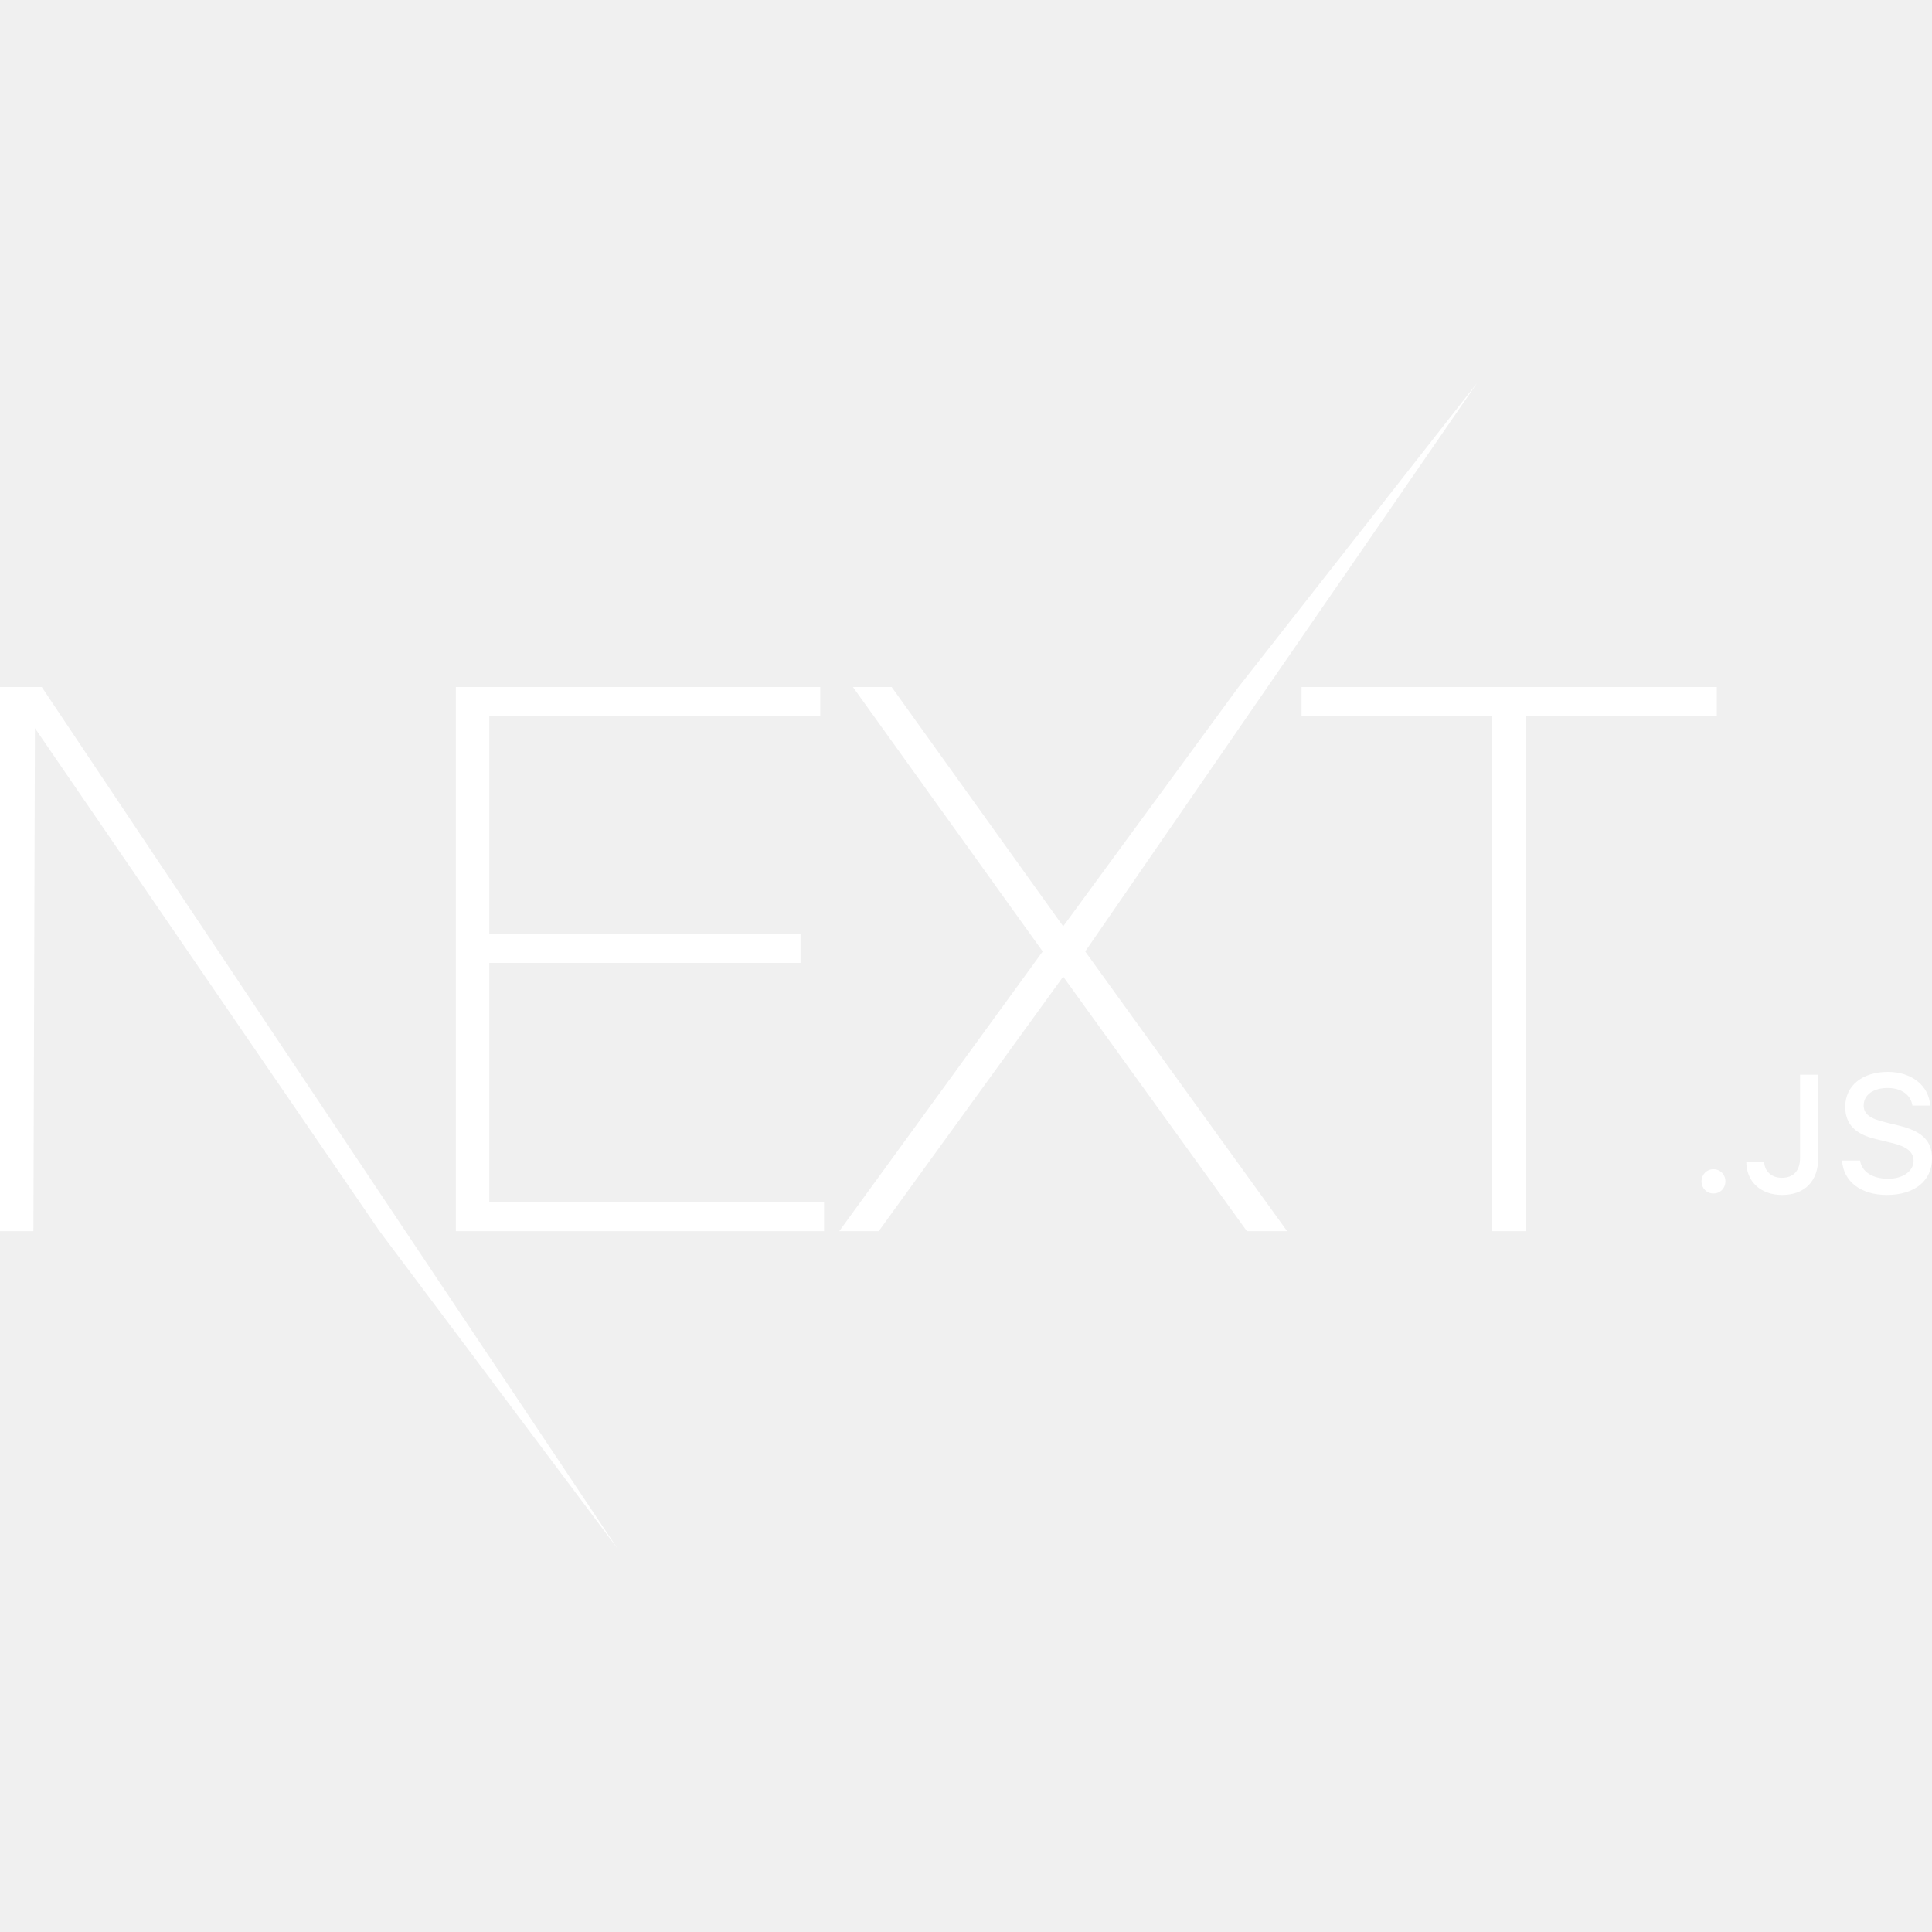
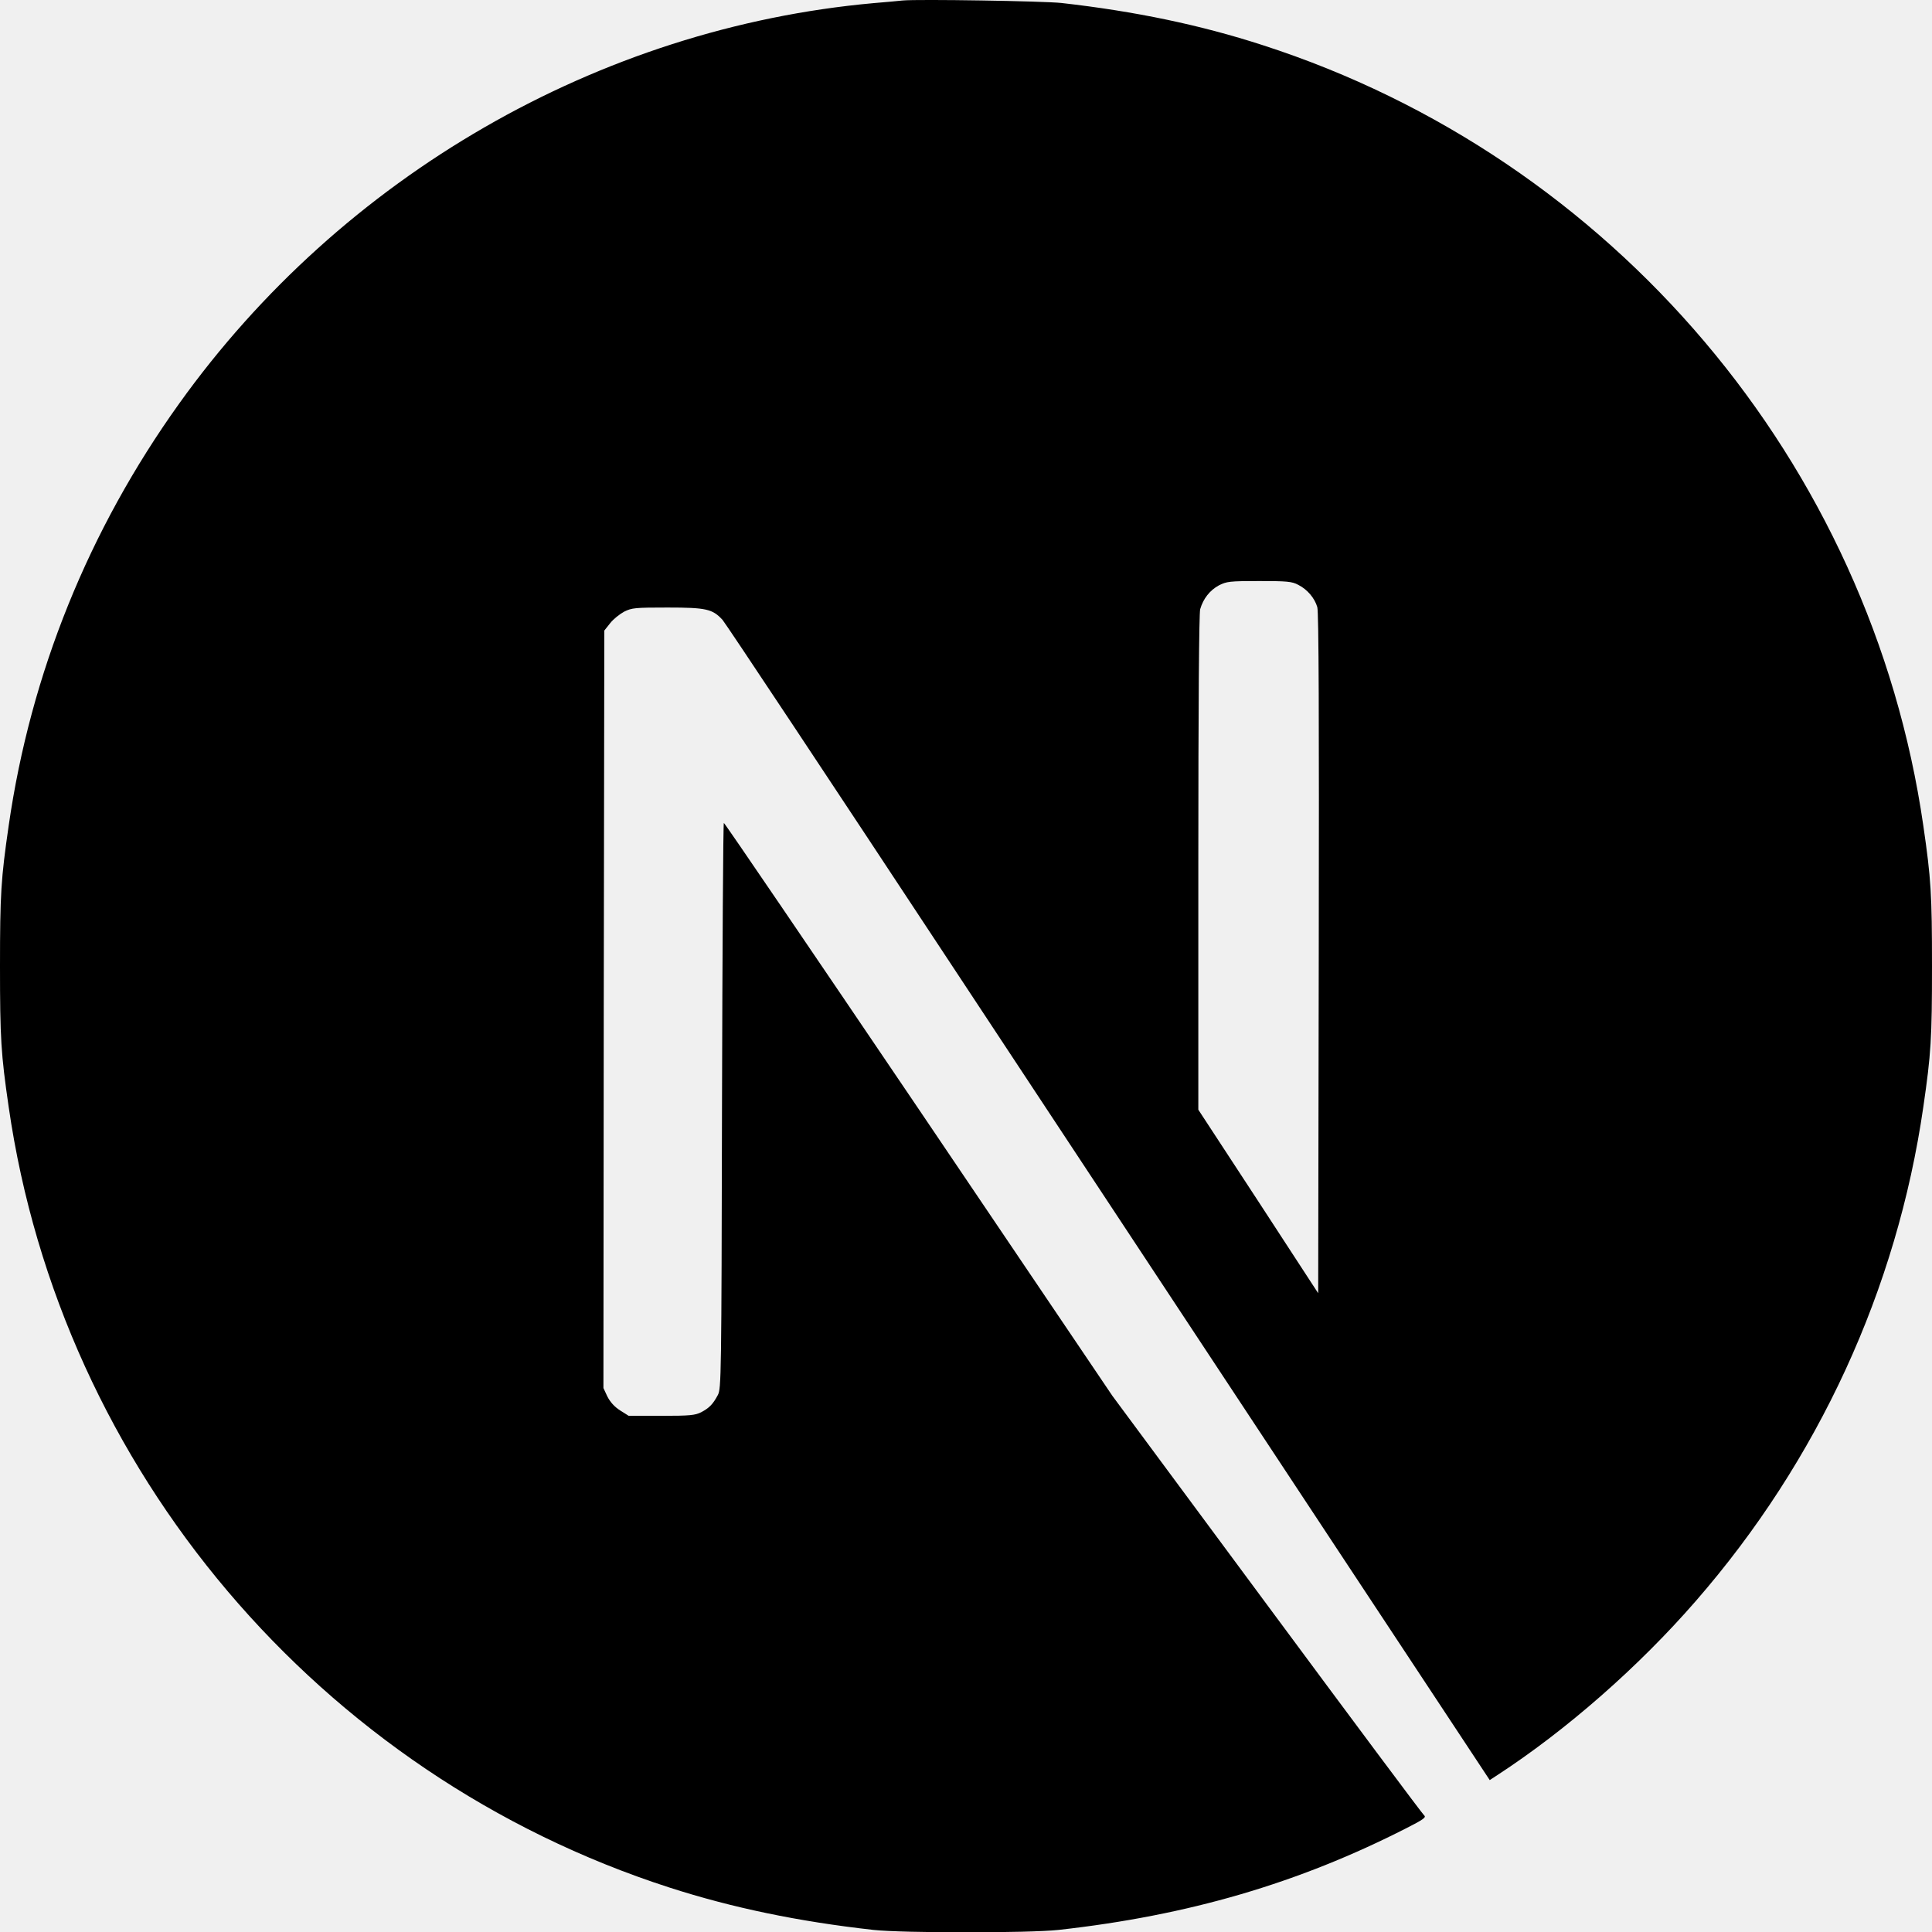
- <svg xmlns="http://www.w3.org/2000/svg" width="800px" height="800px" viewBox="0 -101.5 512 512" version="1.1" preserveAspectRatio="xMidYMid">
-   <g>
-     <path d="M120.81,80.561 L217.378,80.561 L217.378,88.237 L129.662,88.237 L129.662,146.004 L212.148,146.004 L212.148,153.679 L129.662,153.679 L129.662,217.102 L218.384,217.102 L218.384,224.777 L120.81,224.777 L120.81,80.561 Z M226.029,80.561 L236.29,80.561 L281.757,143.984 L328.23,80.561 L391.441,0 L287.591,150.649 L341.106,224.777 L330.443,224.777 L281.757,157.315 L232.869,224.777 L222.408,224.777 L276.325,150.649 L226.029,80.561 Z M344.928,88.237 L344.928,80.561 L454.976,80.561 L454.976,88.237 L404.277,88.237 L404.277,224.777 L395.425,224.777 L395.425,88.237 L344.928,88.237 Z M1.42108547e-14,80.561 L11.065,80.561 L163.646,308.884 L100.592,224.777 L9.254,91.468 L8.852,224.777 L1.42108547e-14,224.777 L1.42108547e-14,80.561 Z M454.084,214.785 C452.275,214.785 450.919,213.384 450.919,211.573 C450.919,209.762 452.275,208.361 454.084,208.361 C455.914,208.361 457.249,209.762 457.249,211.573 C457.249,213.384 455.914,214.785 454.084,214.785 Z M462.782,206.335 L467.519,206.335 C467.583,208.9 469.456,210.625 472.212,210.625 C475.291,210.625 477.035,208.771 477.035,205.3 L477.035,183.31 L481.858,183.31 L481.858,205.321 C481.858,211.573 478.241,215.174 472.255,215.174 C466.636,215.174 462.782,211.681 462.782,206.335 Z M488.166,206.054 L492.946,206.054 C493.355,209.008 496.24,210.883 500.395,210.883 C504.271,210.883 507.113,208.878 507.113,206.119 C507.113,203.748 505.304,202.325 501.192,201.355 L497.187,200.385 C491.568,199.069 489.006,196.353 489.006,191.783 C489.006,186.242 493.527,182.556 500.309,182.556 C506.617,182.556 511.225,186.242 511.505,191.481 L506.811,191.481 C506.359,188.614 503.862,186.824 500.244,186.824 C496.434,186.824 493.893,188.657 493.893,191.459 C493.893,193.68 495.529,194.952 499.577,195.9 L503,196.741 C509.373,198.229 512,200.816 512,205.494 C512,211.444 507.393,215.174 500.029,215.174 C493.14,215.174 488.511,211.616 488.166,206.054 Z" fill="#ffffff" fill-rule="nonzero">
- 
- </path>
+ <svg xmlns="http://www.w3.org/2000/svg" width="800px" height="800px" viewBox="0 0 24 24" fill="none">
+   <g clip-path="url(#clip0)">
+     <path d="M11.214 0.006C11.162 0.011 10.998 0.028 10.85 0.039C7.442 0.347 4.249 2.186 2.226 5.013C1.1 6.585 0.38 8.368 0.108 10.256C0.012 10.916 0 11.11 0 12.004C0 12.898 0.012 13.093 0.108 13.752C0.76 18.259 3.967 22.045 8.317 23.448C9.096 23.699 9.917 23.87 10.85 23.974C11.214 24.014 12.786 24.014 13.15 23.974C14.761 23.795 16.127 23.396 17.473 22.709C17.68 22.604 17.72 22.575 17.692 22.552C17.673 22.538 16.793 21.358 15.737 19.931L13.818 17.339L11.414 13.78C10.09 11.823 9.002 10.223 8.992 10.223C8.983 10.221 8.974 11.802 8.969 13.733C8.962 17.114 8.96 17.25 8.917 17.33C8.856 17.445 8.809 17.491 8.711 17.543C8.636 17.581 8.57 17.588 8.216 17.588H7.81L7.702 17.52C7.632 17.475 7.58 17.416 7.545 17.348L7.496 17.243L7.5 12.539L7.507 7.833L7.58 7.741C7.618 7.692 7.697 7.629 7.754 7.598C7.85 7.551 7.887 7.547 8.293 7.547C8.772 7.547 8.852 7.565 8.976 7.701C9.011 7.739 10.313 9.7 11.871 12.063C13.429 14.425 15.559 17.651 16.605 19.235L18.506 22.113L18.602 22.05C19.453 21.496 20.354 20.708 21.067 19.887C22.585 18.144 23.564 16.018 23.892 13.752C23.988 13.093 24 12.898 24 12.004C24 11.11 23.988 10.916 23.892 10.256C23.24 5.75 20.033 1.963 15.683 0.56C14.916 0.311 14.1 0.14 13.185 0.037C12.96 0.013 11.409 -0.012 11.214 0.006ZM16.127 7.265C16.239 7.321 16.331 7.429 16.364 7.542C16.382 7.603 16.387 8.907 16.382 11.847L16.375 16.065L15.632 14.925L14.886 13.785V10.719C14.886 8.736 14.895 7.622 14.909 7.568C14.947 7.436 15.029 7.333 15.141 7.272C15.238 7.223 15.273 7.218 15.641 7.218C15.988 7.218 16.049 7.223 16.127 7.265Z" fill="#000000" />
  </g>
+   <defs>
+     <clipPath id="clip0">
+       <rect width="24" height="24" fill="white" />
+     </clipPath>
+   </defs>
</svg>
